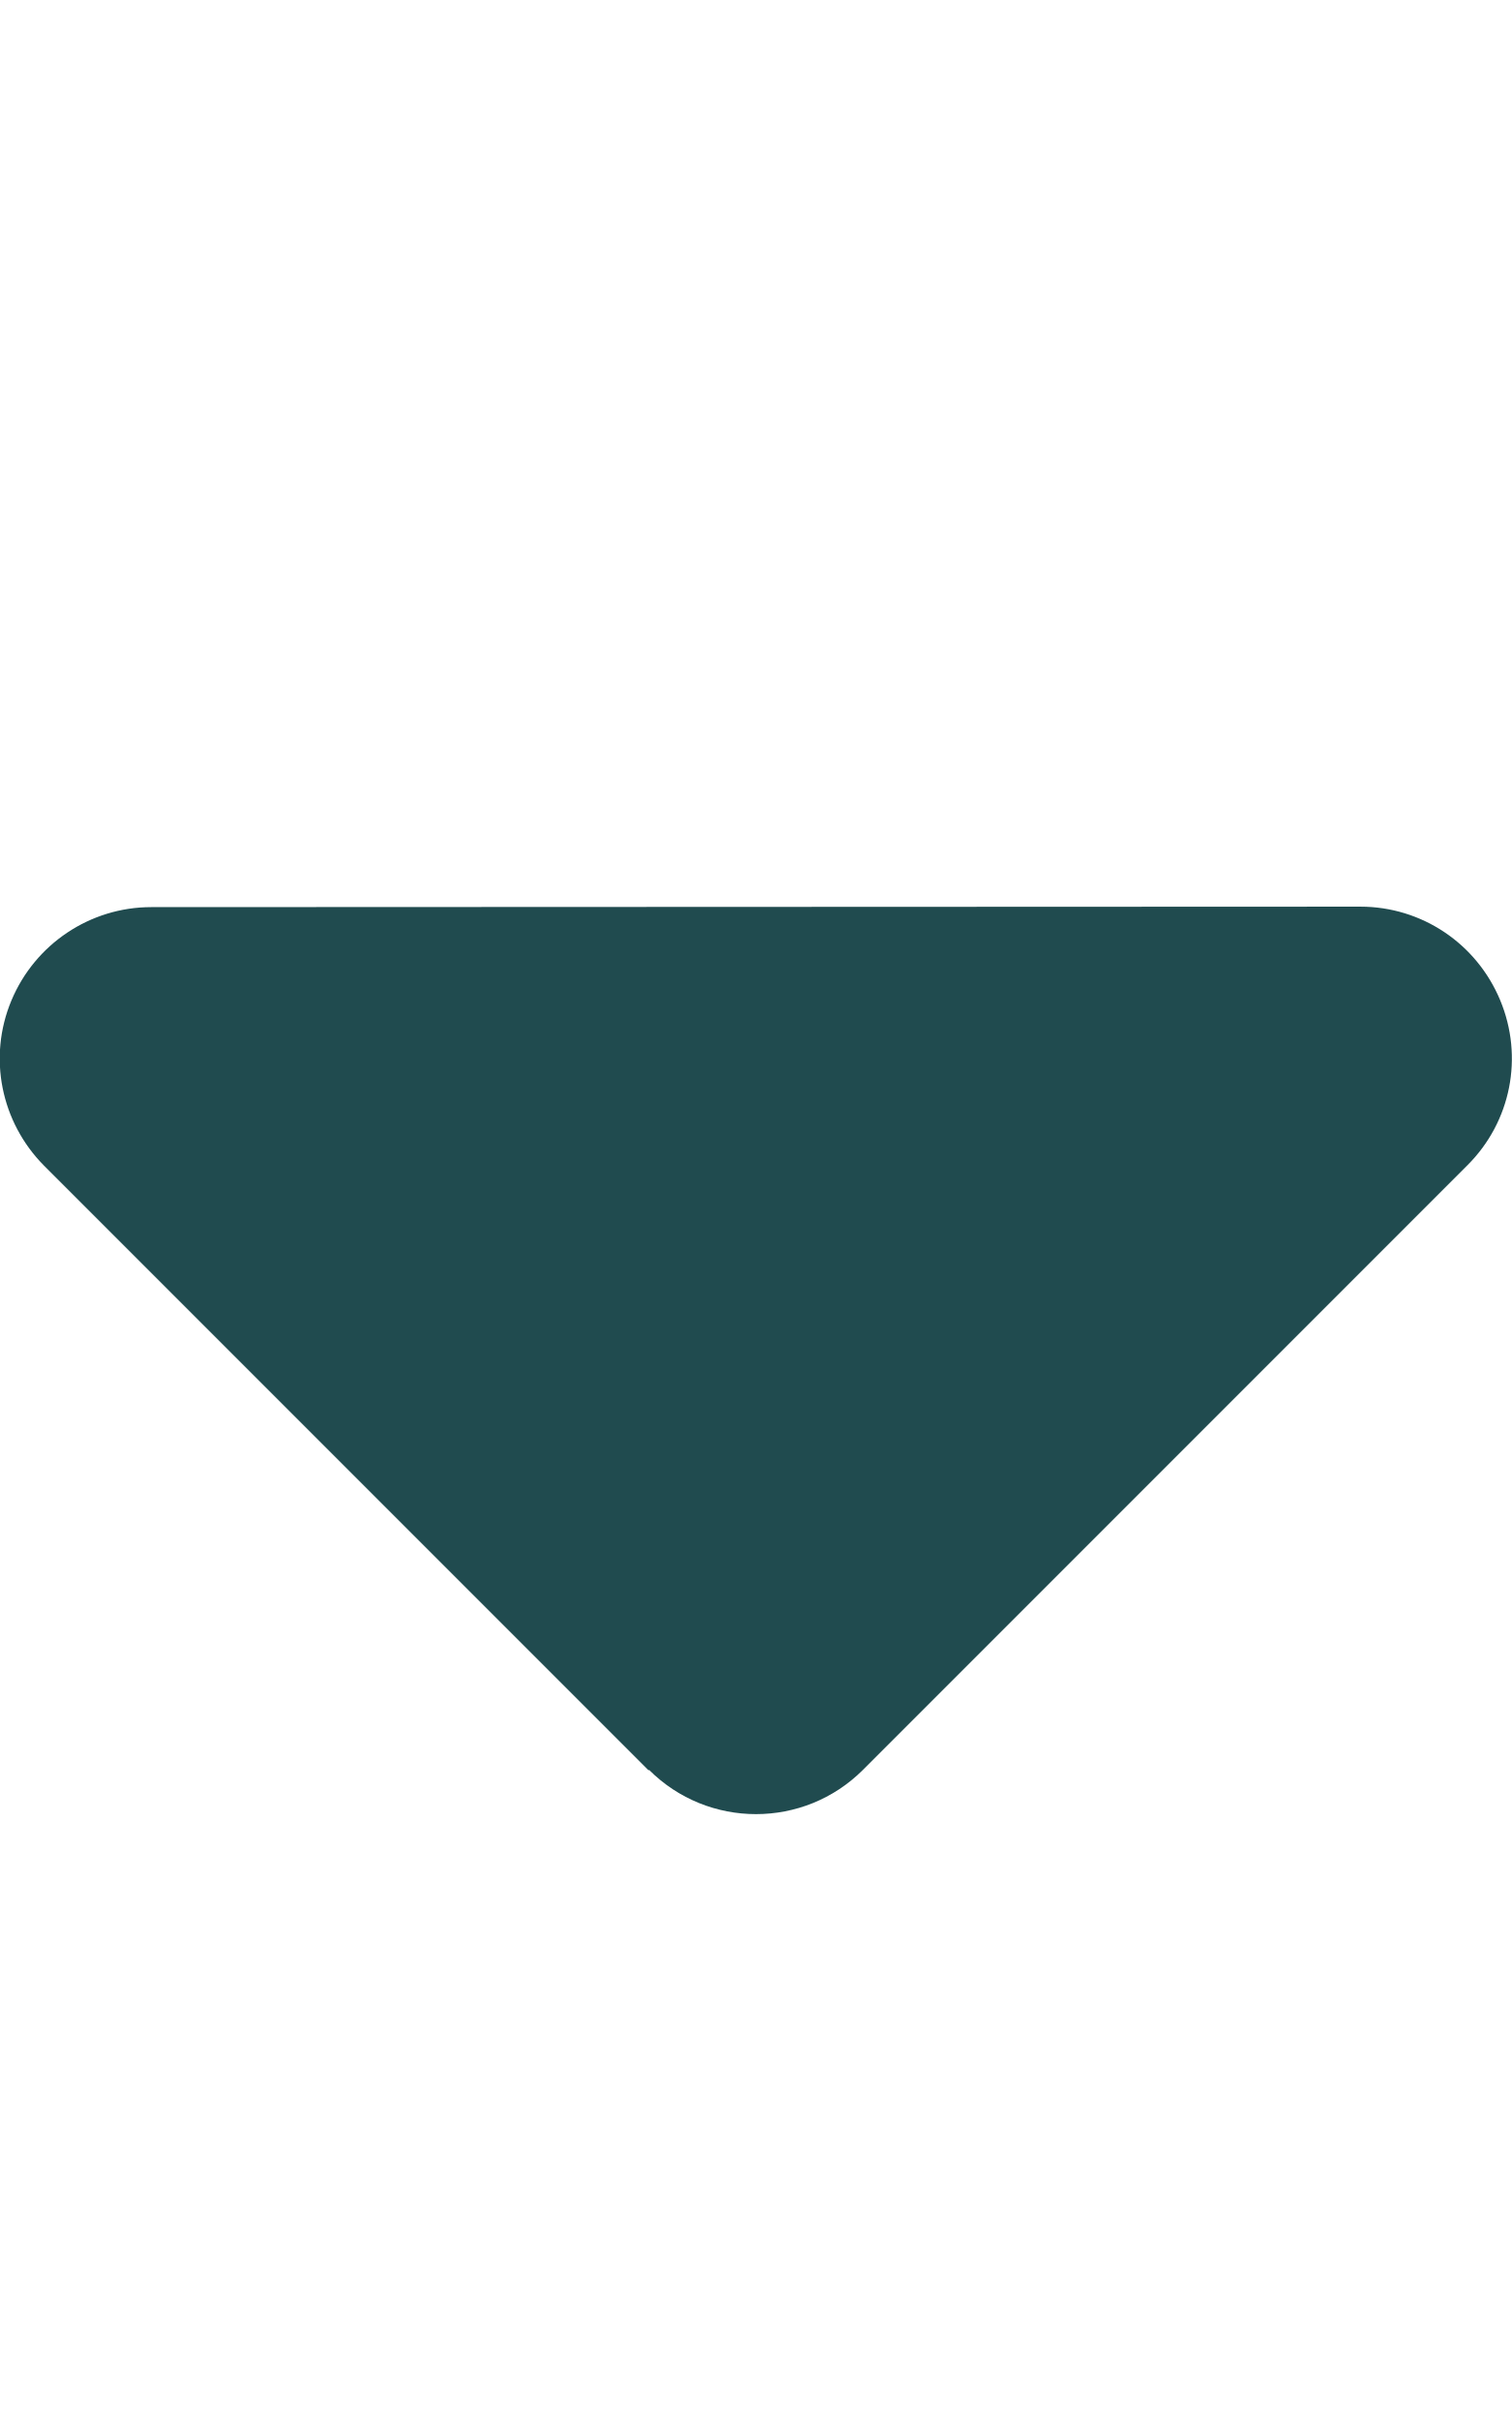
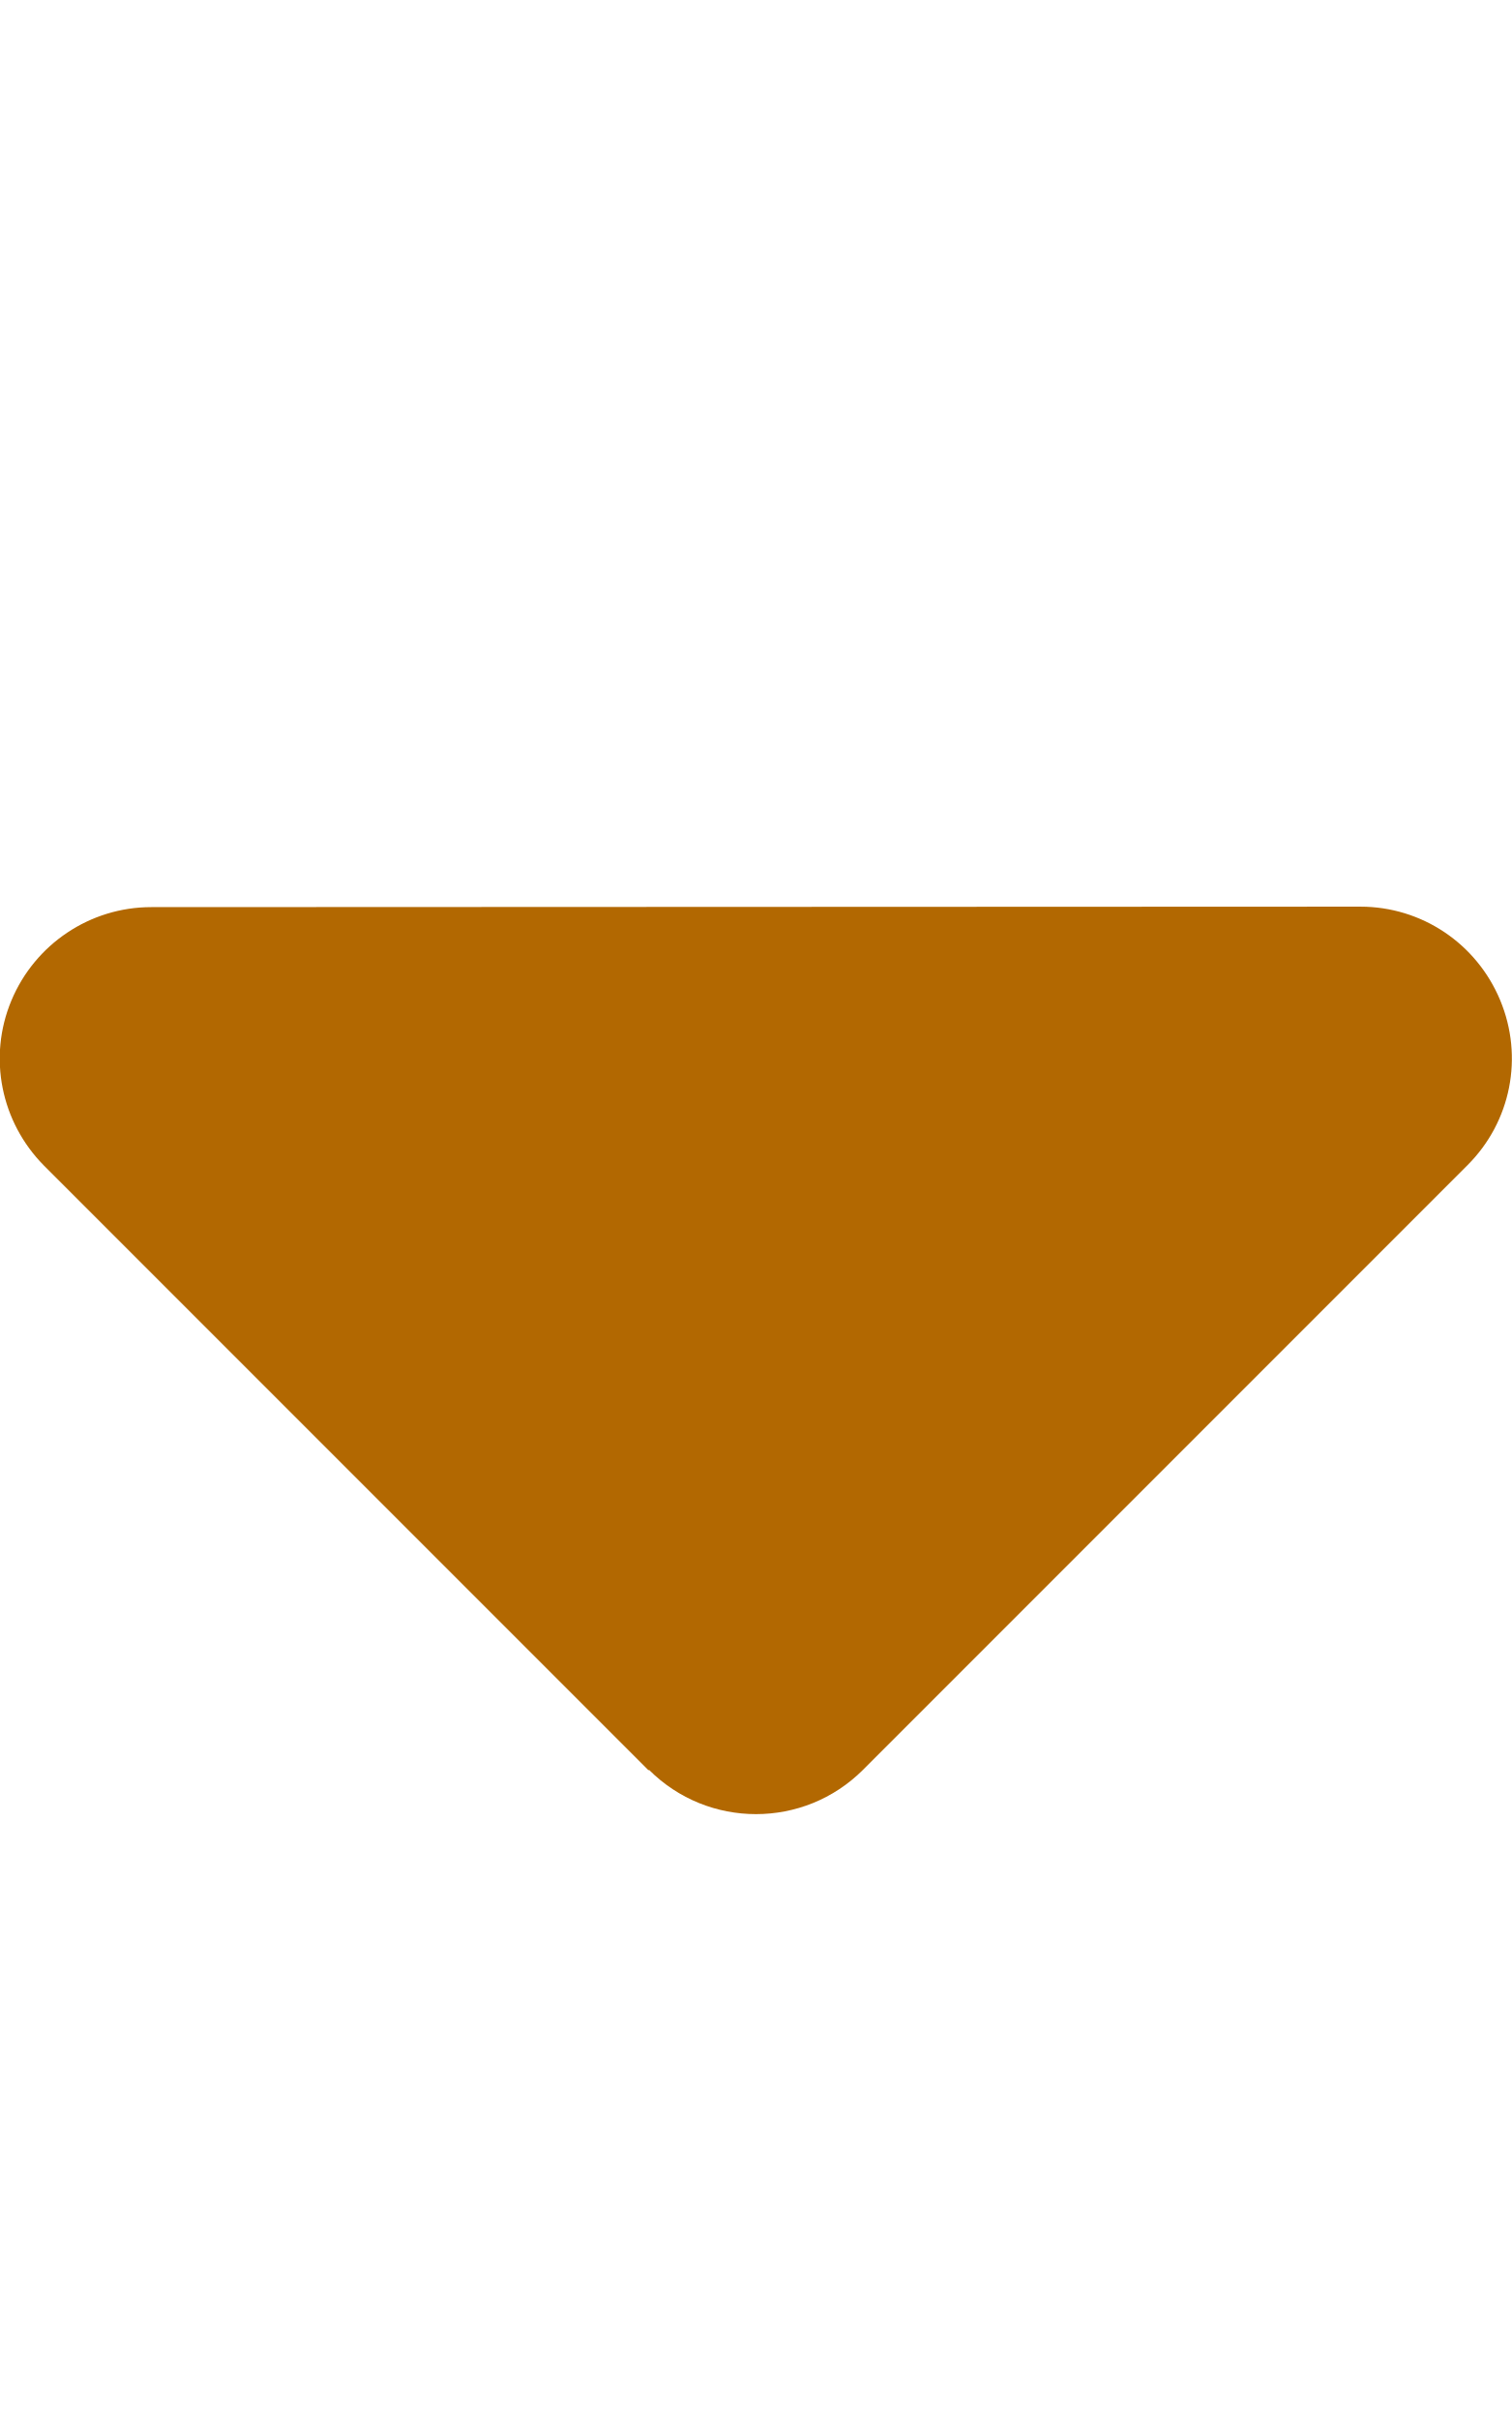
<svg xmlns="http://www.w3.org/2000/svg" height="20" width="12.5" viewBox="0 0 320 512">
-   <path fill="#204b4f" d="M137.4 374.6c12.5 12.5 32.8 12.5 45.3 0l128-128c9.2-9.2 11.9-22.9 6.9-34.9s-16.6-19.8-29.6-19.8L32 192c-12.9 0-24.6 7.8-29.6 19.8s-2.2 25.7 6.9 34.9l128 128z" />
+   <path fill="#b26801" d="M137.4 374.6c12.5 12.5 32.8 12.5 45.3 0l128-128c9.2-9.2 11.9-22.9 6.9-34.9s-16.6-19.8-29.6-19.8L32 192c-12.9 0-24.6 7.8-29.6 19.8s-2.2 25.7 6.9 34.9l128 128z" />
</svg>
